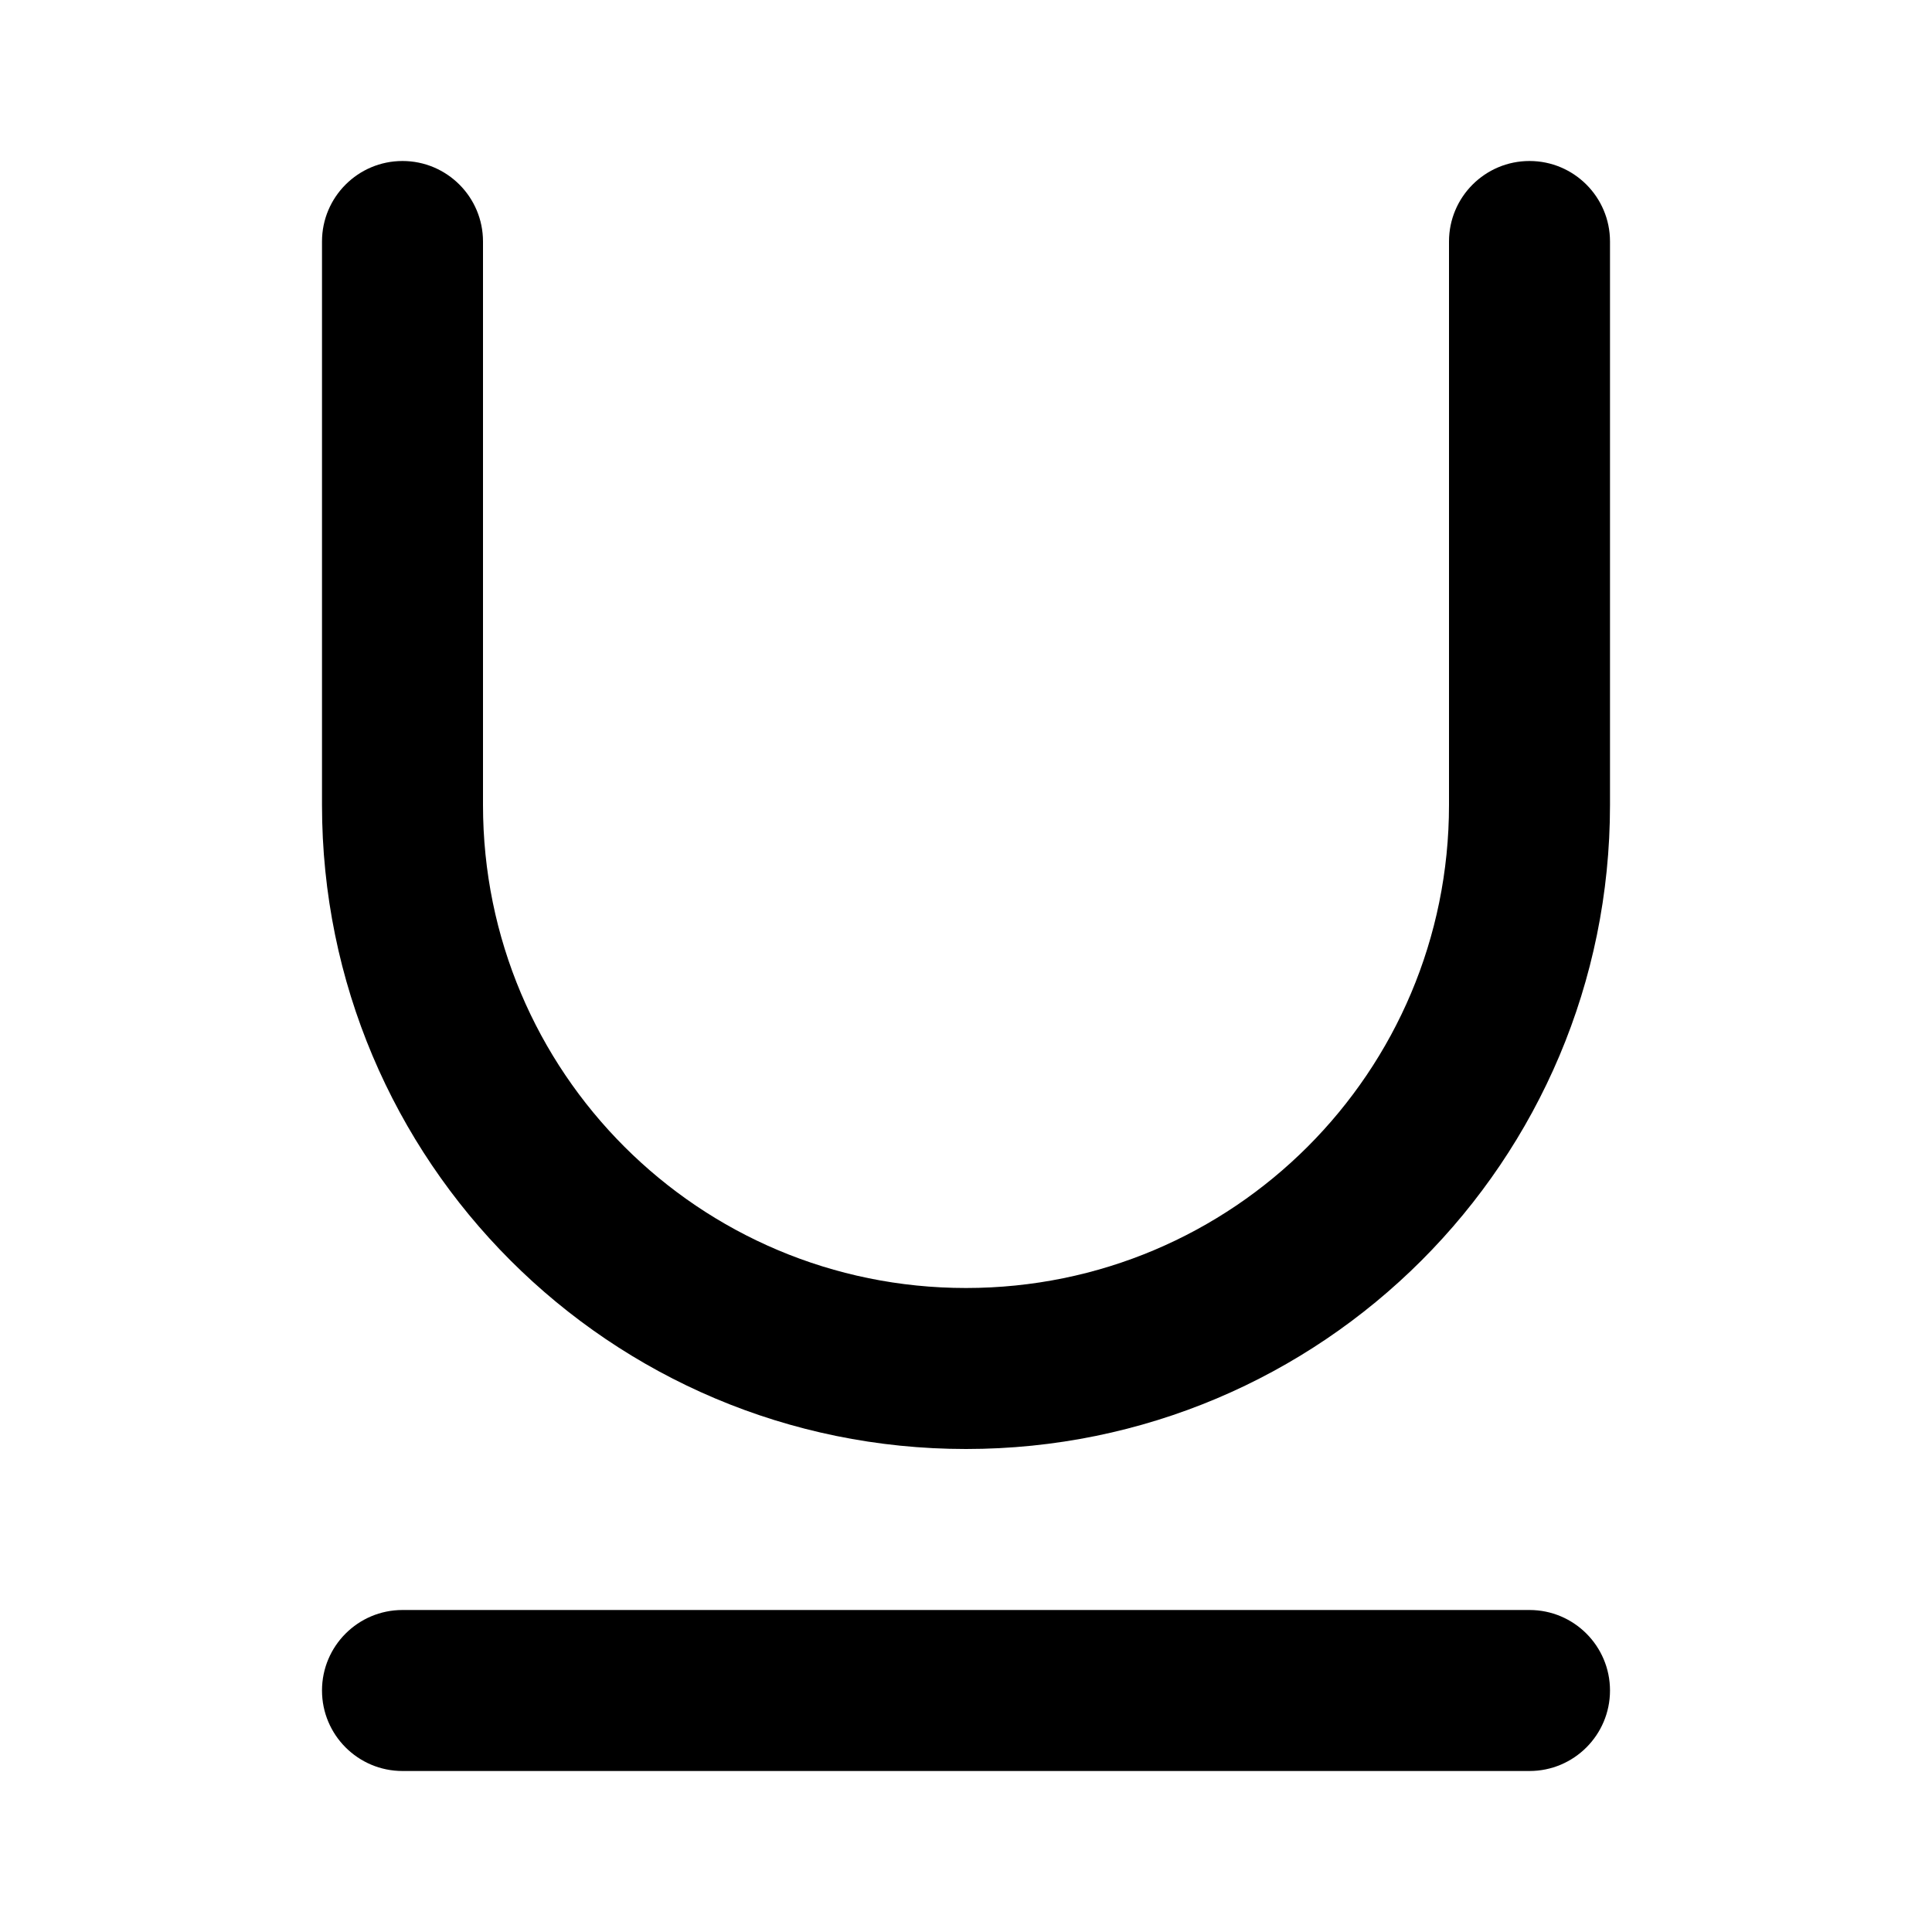
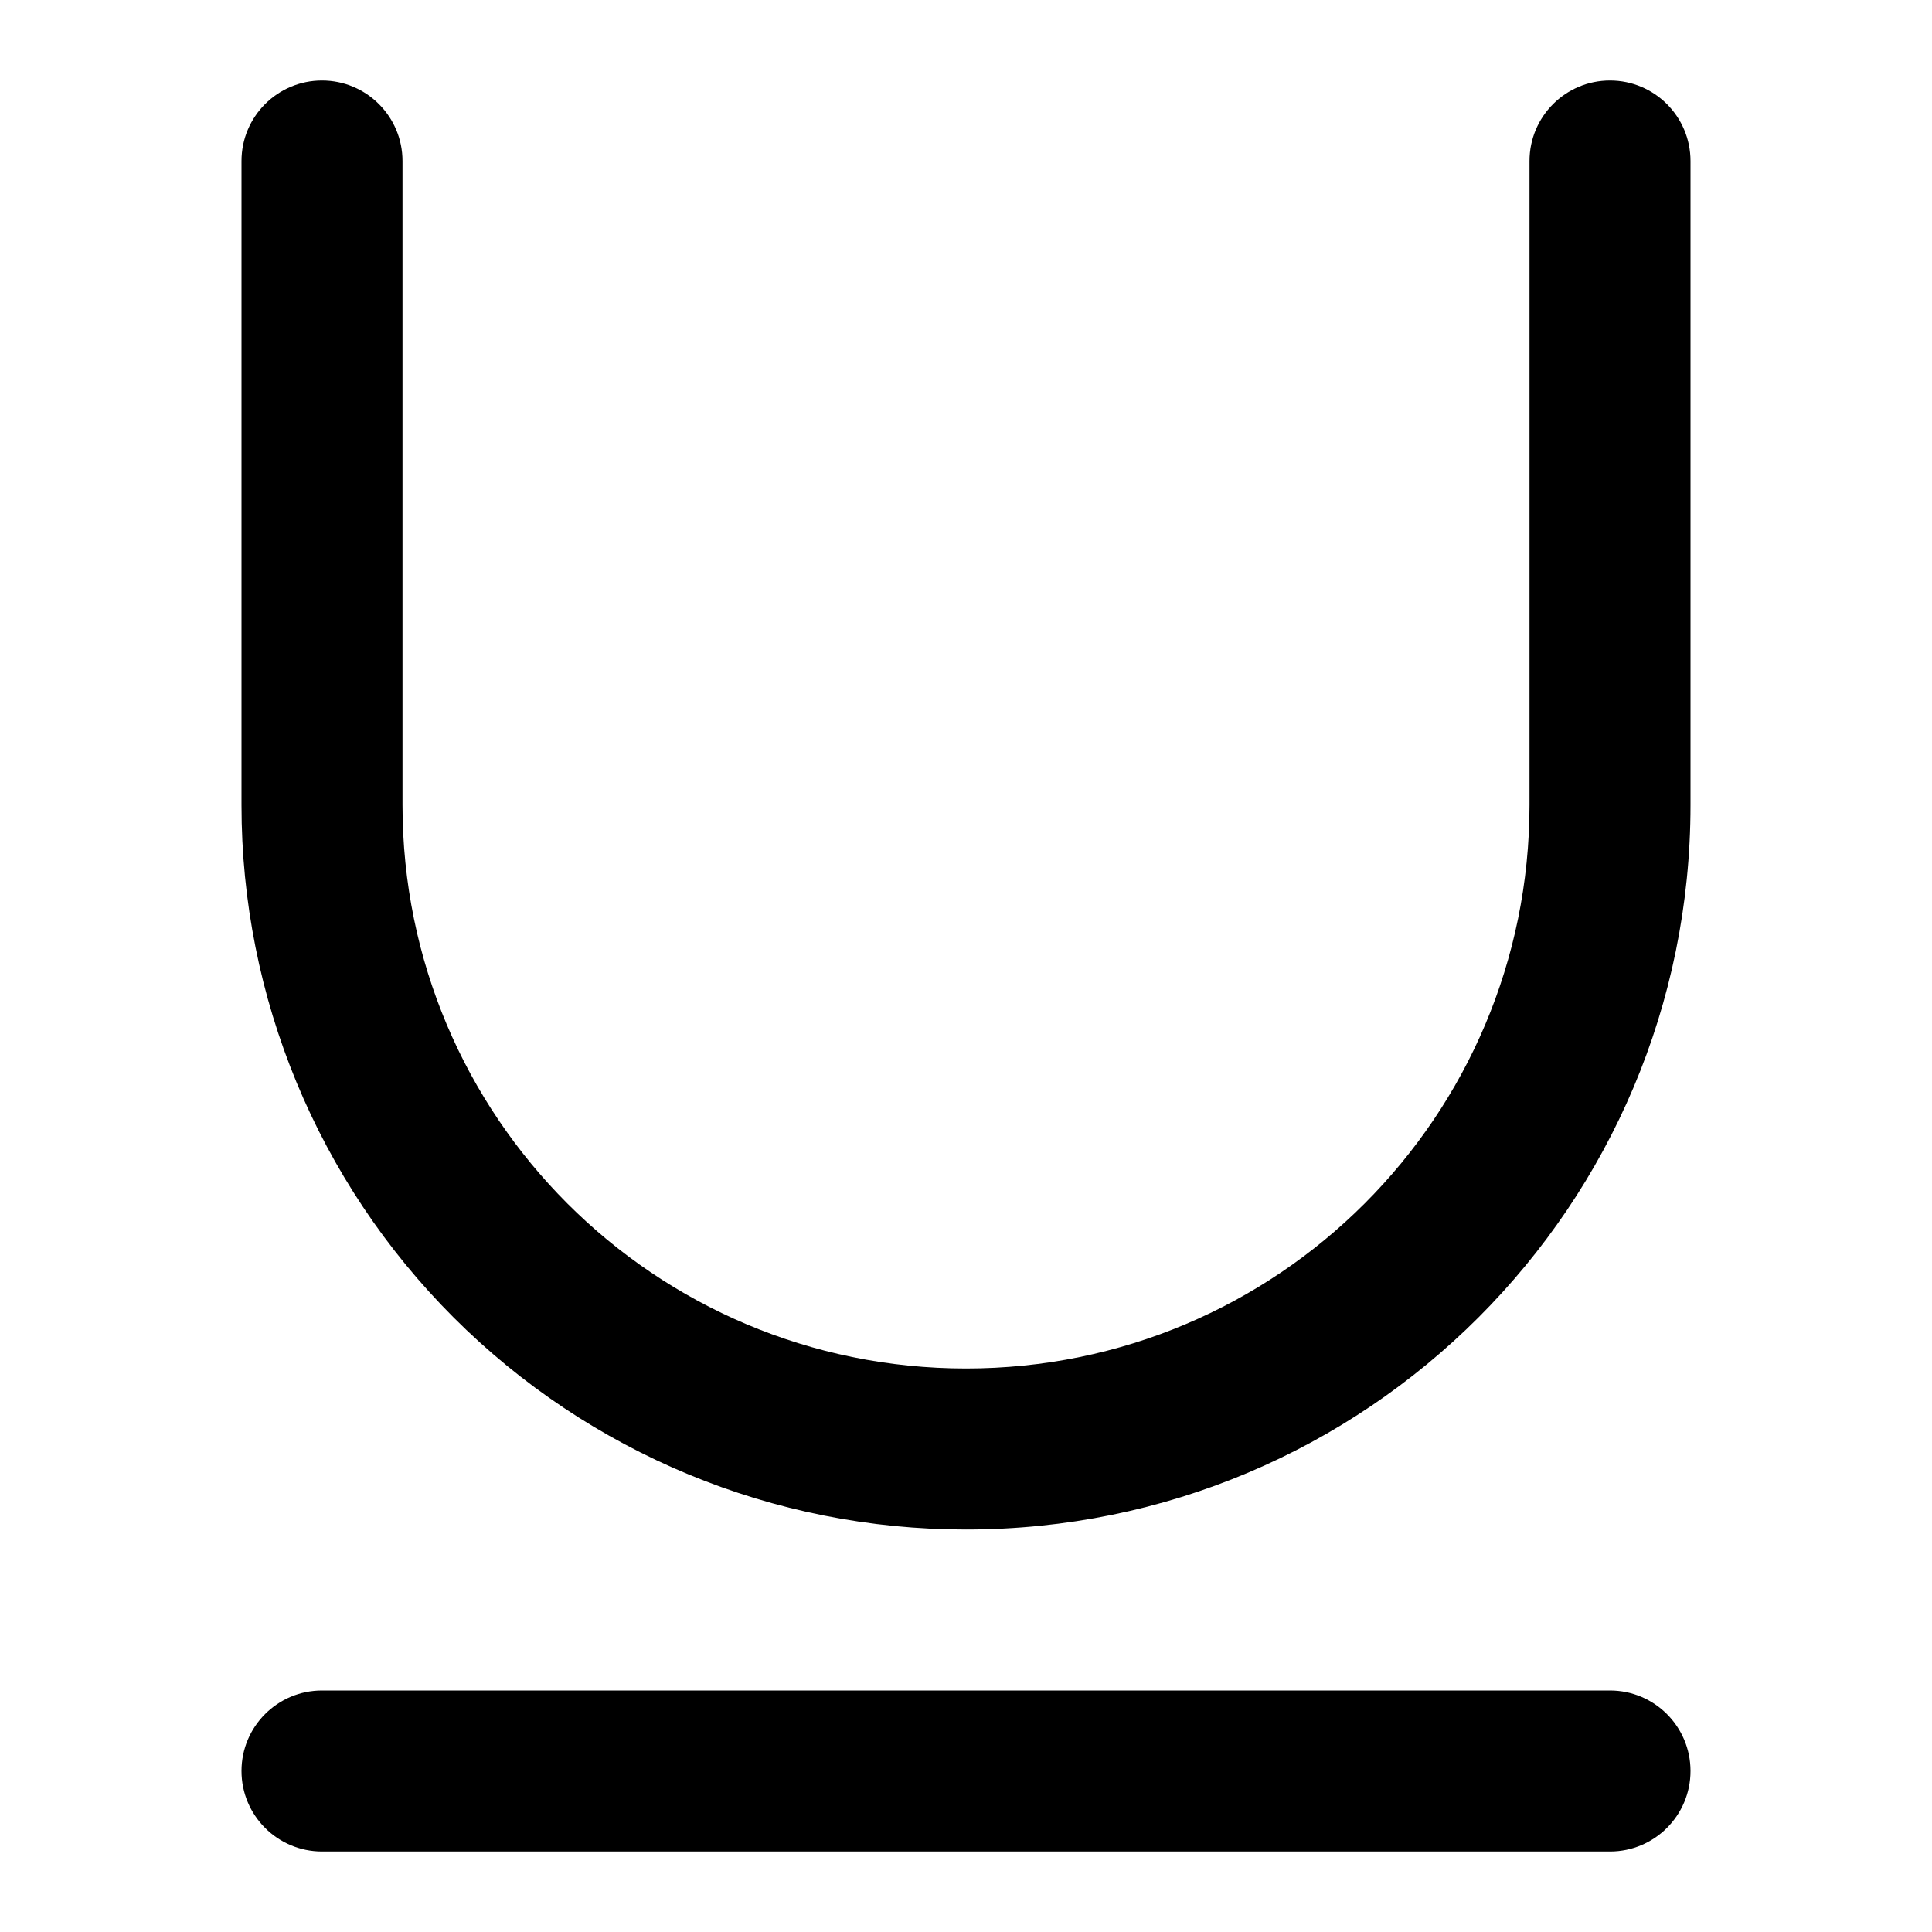
- <svg xmlns="http://www.w3.org/2000/svg" width="12" height="12" viewBox="0 0 12 12" fill="none">
-   <path d="M9.5 10C9.776 10 10 10.224 10 10.5C10 10.776 9.776 11 9.5 11H2.5C2.224 11 2 10.776 2 10.5C2 10.224 2.224 10 2.5 10H9.5ZM2 5V1.5C2 1.224 2.224 1 2.5 1C2.776 1 3 1.224 3 1.5V5C3 6.659 4.341 8 6 8C7.659 8 9 6.659 9 5V1.5C9 1.224 9.224 1 9.5 1C9.776 1 10 1.224 10 1.5V5C10 7.211 8.211 9 6 9C3.789 9 2 7.211 2 5Z" fill="currentColor" />
+ <svg xmlns="http://www.w3.org/2000/svg" width="12" height="12" fill="currentColor">
+   <path fill="currentColor" d="M10 10.5a.5.5 0 0 1 0 1H2a.5.5 0 0 1 0-1zM1.5 5V1a.5.5 0 0 1 1 0v4c0 1.935 1.565 3.5 3.5 3.5S9.5 6.935 9.5 5V1a.5.5 0 0 1 1 0v4c0 2.488-2.012 4.5-4.5 4.5A4.497 4.497 0 0 1 1.5 5" />
</svg>
